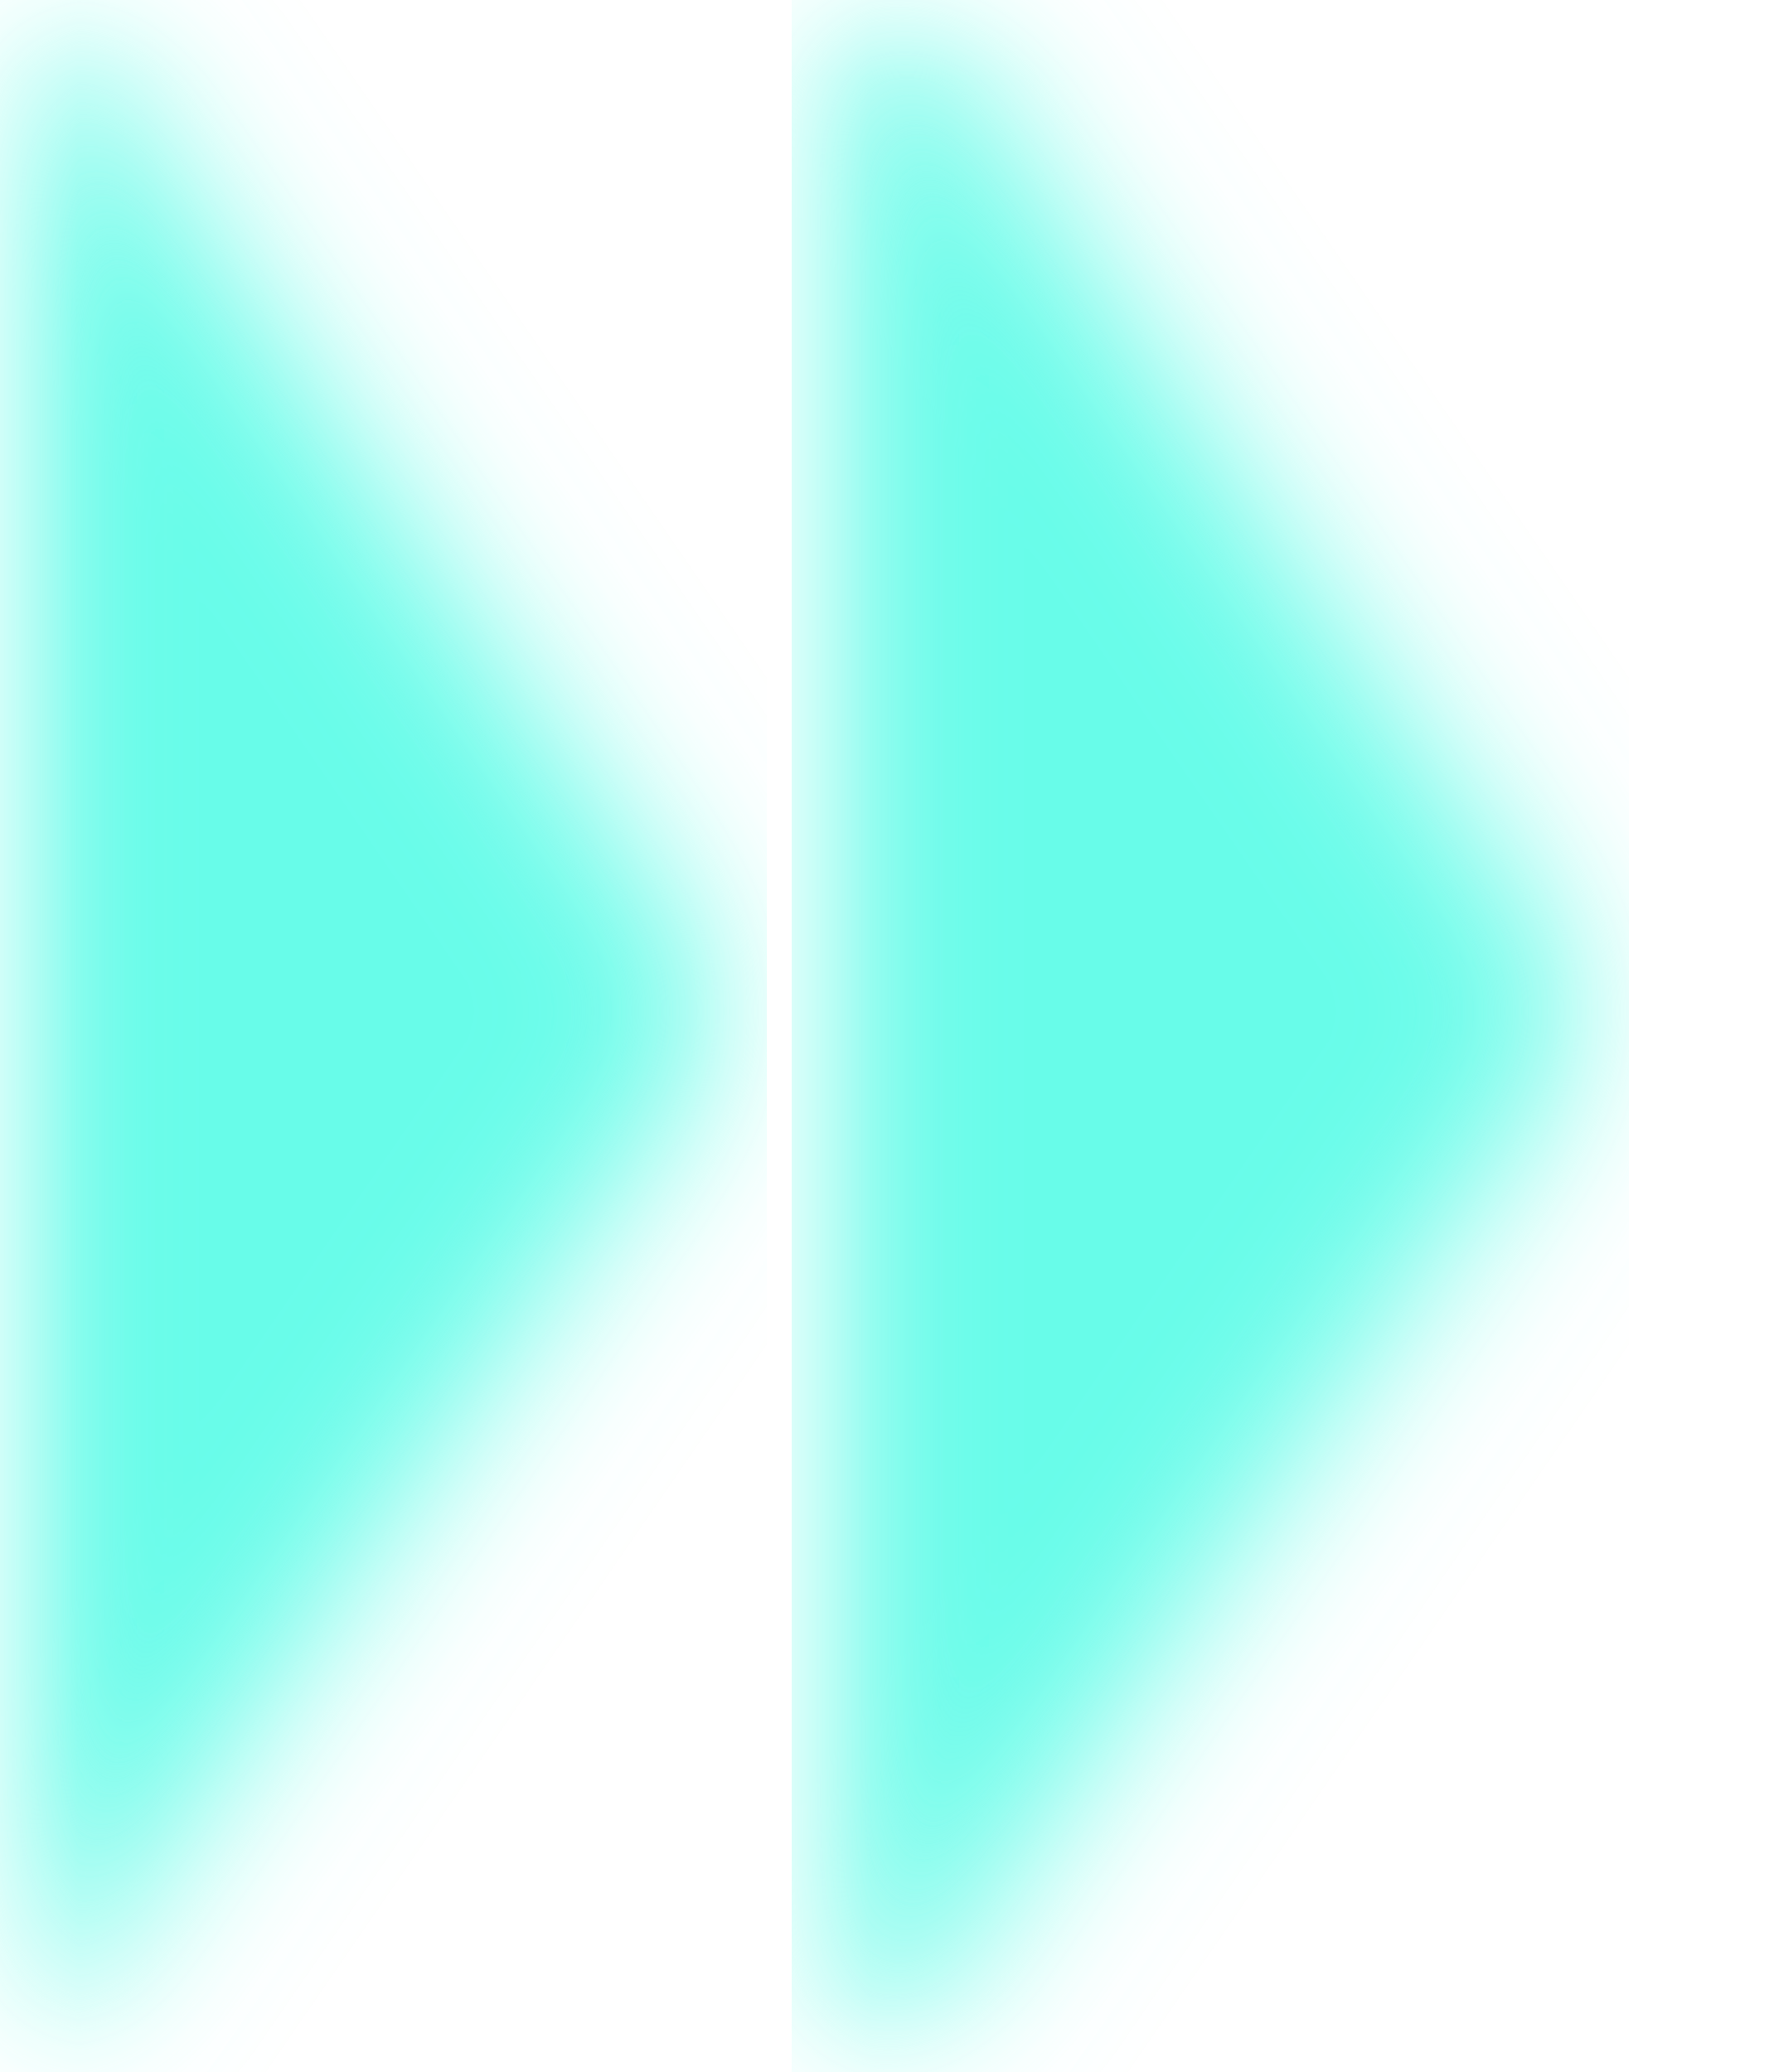
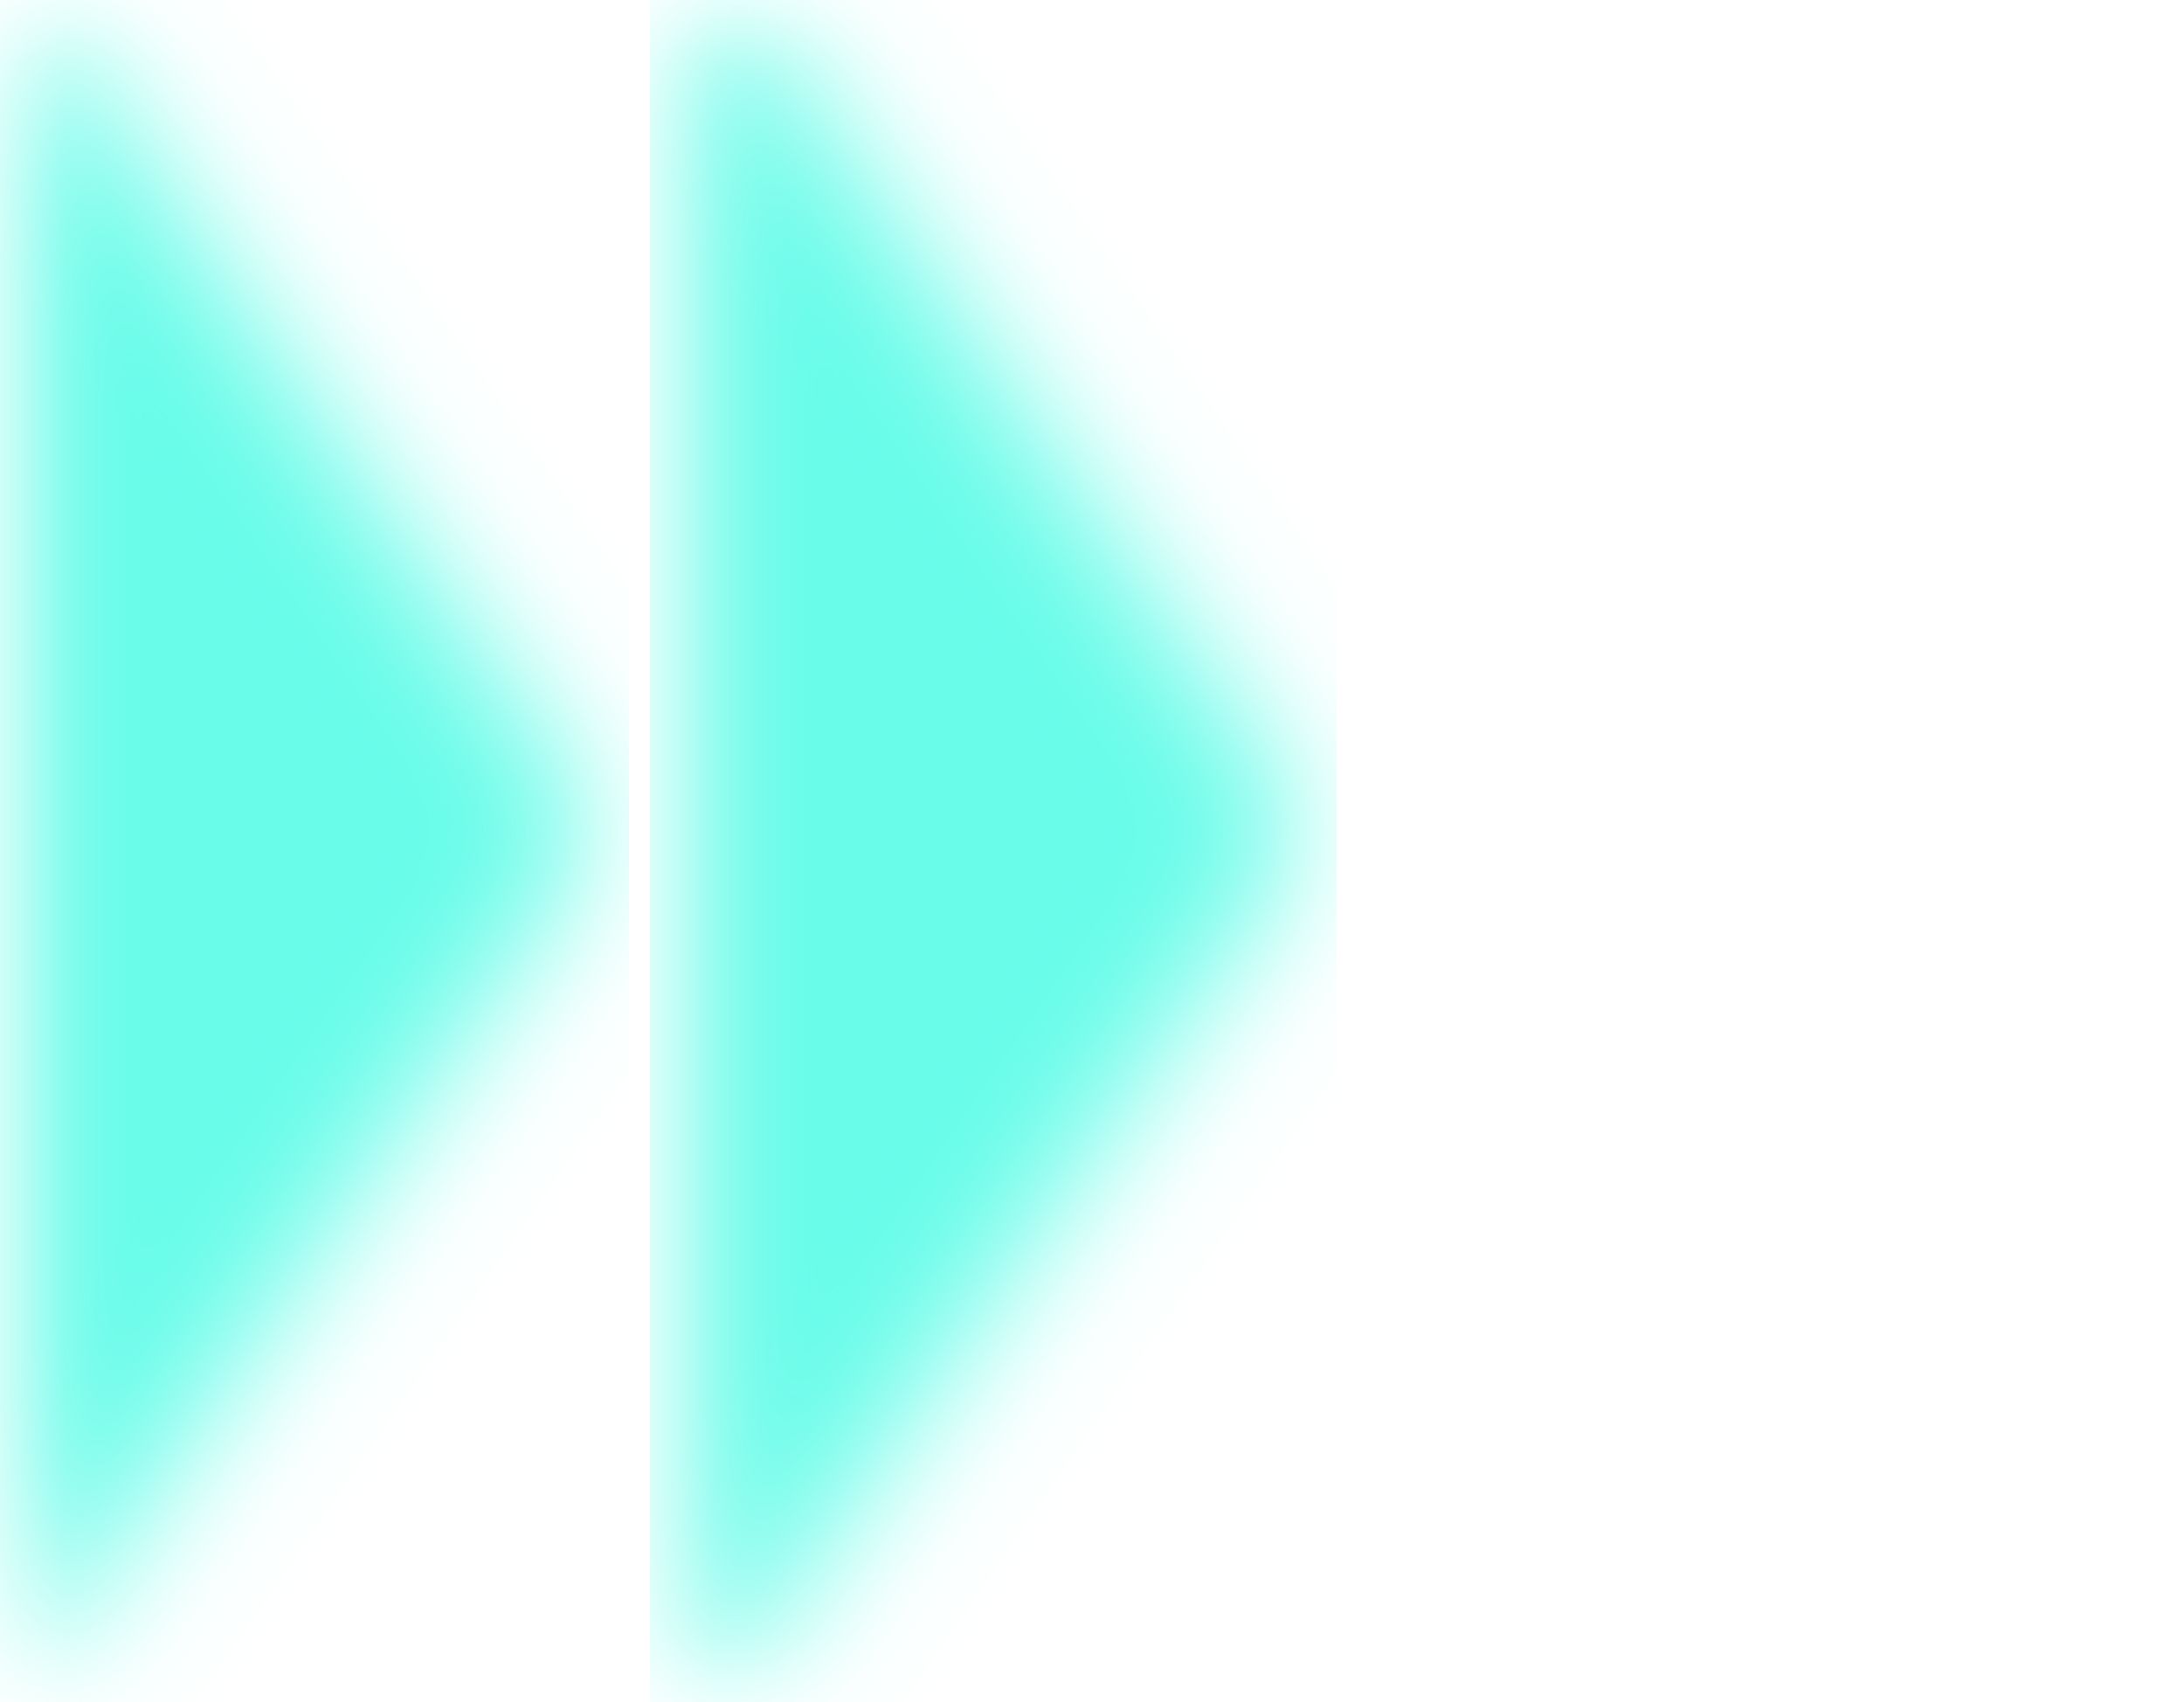
- <svg xmlns="http://www.w3.org/2000/svg" width="214" height="250">
+ <svg xmlns="http://www.w3.org/2000/svg" width="321" height="250">
  <g transform="translate(0)">
    <g style="stroke:#67fce9;stroke-width:9;">
      <g style="filter:url(#blurMe);fill:#67fce9;">
        <defs>
          <filter id="blurMe">
            <feGaussianBlur in="SourceGraphic" stdDeviation="10" />
          </filter>
        </defs>
        <polygon points="             0,0             84,122             0,244           " />
      </g>
    </g>
  </g>
  <g transform="translate(104)">
    <g style="stroke:#67fce9;stroke-width:9;">
      <g style="filter:url(#blurMe);fill:#67fce9;">
        <defs>
          <filter id="blurMe">
            <feGaussianBlur in="SourceGraphic" stdDeviation="10" />
          </filter>
        </defs>
        <polygon points="             0,0             84,122             0,244           " />
      </g>
    </g>
  </g>
</svg>
